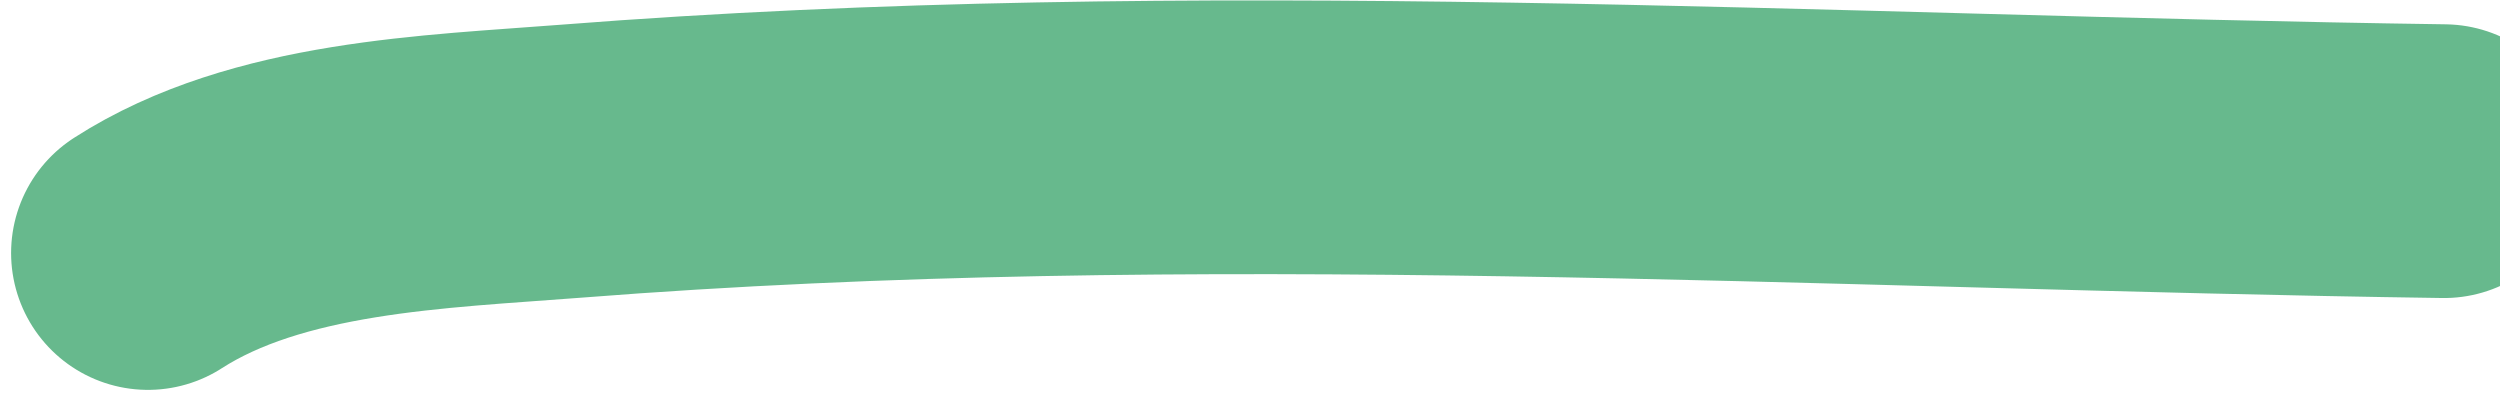
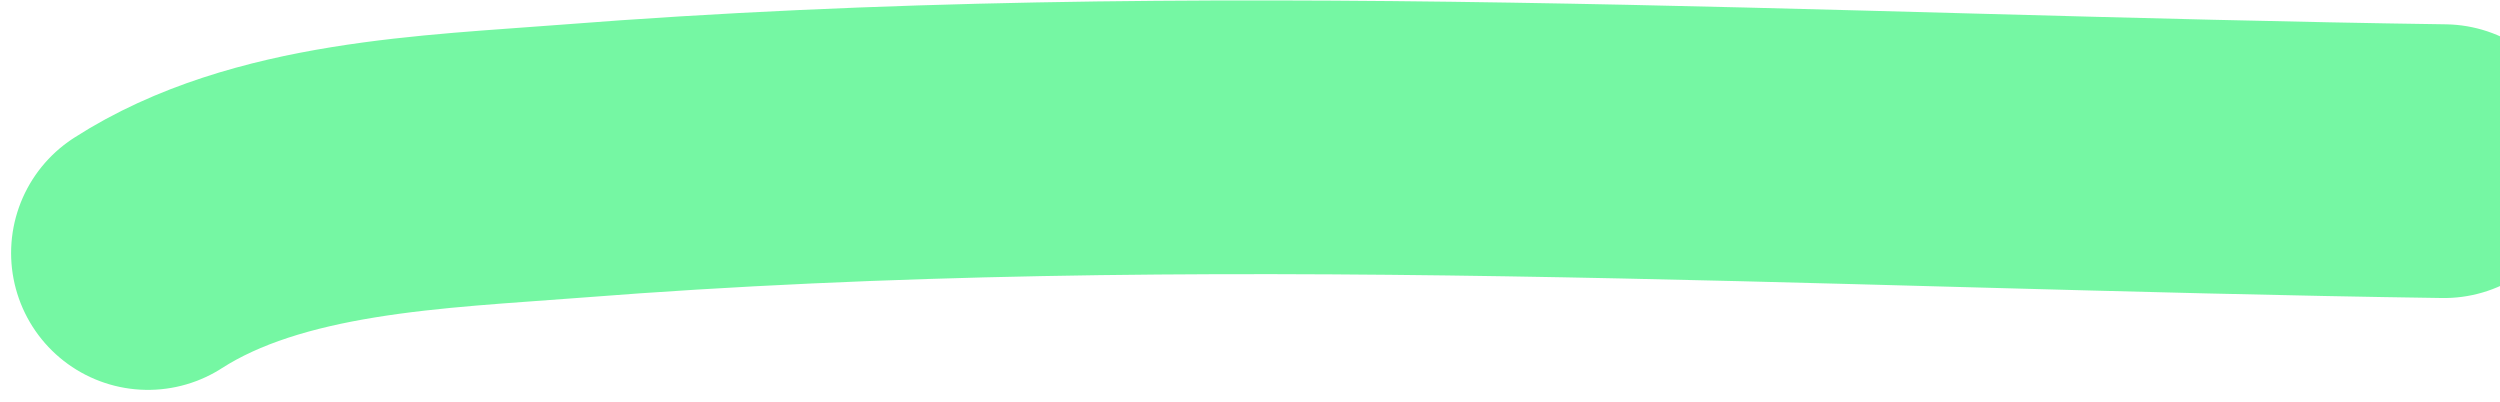
<svg xmlns="http://www.w3.org/2000/svg" width="137" height="22" viewBox="0 0 137 22" fill="none">
-   <path d="M8.108 13.865C14.668 9.648 23.864 9.416 31.315 8.832C65.524 6.149 99.7 8.343 133.932 8.832" stroke="#67B98D" stroke-width="15" stroke-linecap="round" />
+   <path d="M8.108 13.865C14.668 9.648 23.864 9.416 31.315 8.832C65.524 6.149 99.7 8.343 133.932 8.832" stroke="#75F7A3" stroke-width="15" stroke-linecap="round" />
</svg>
